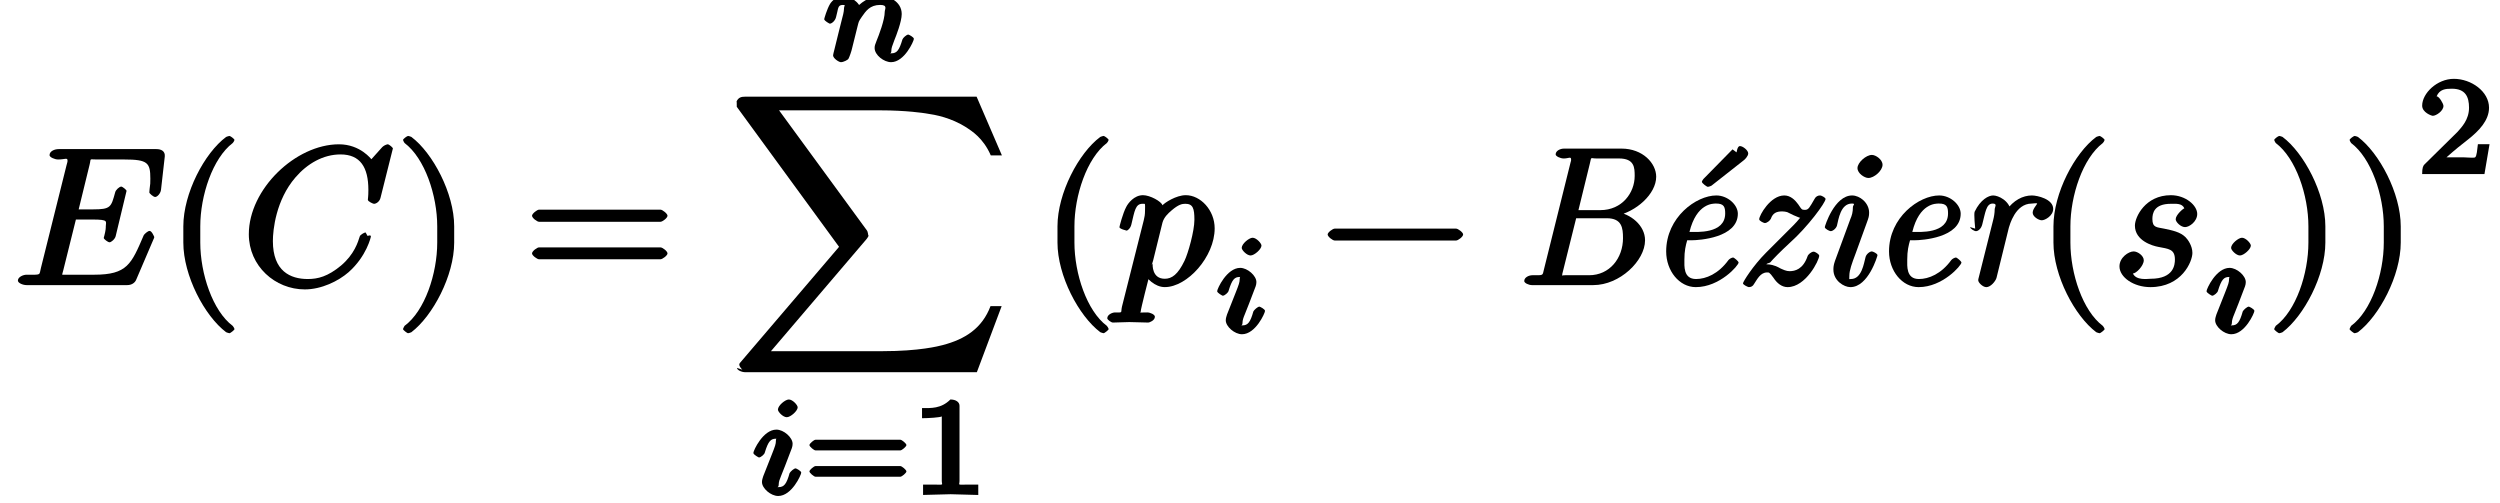
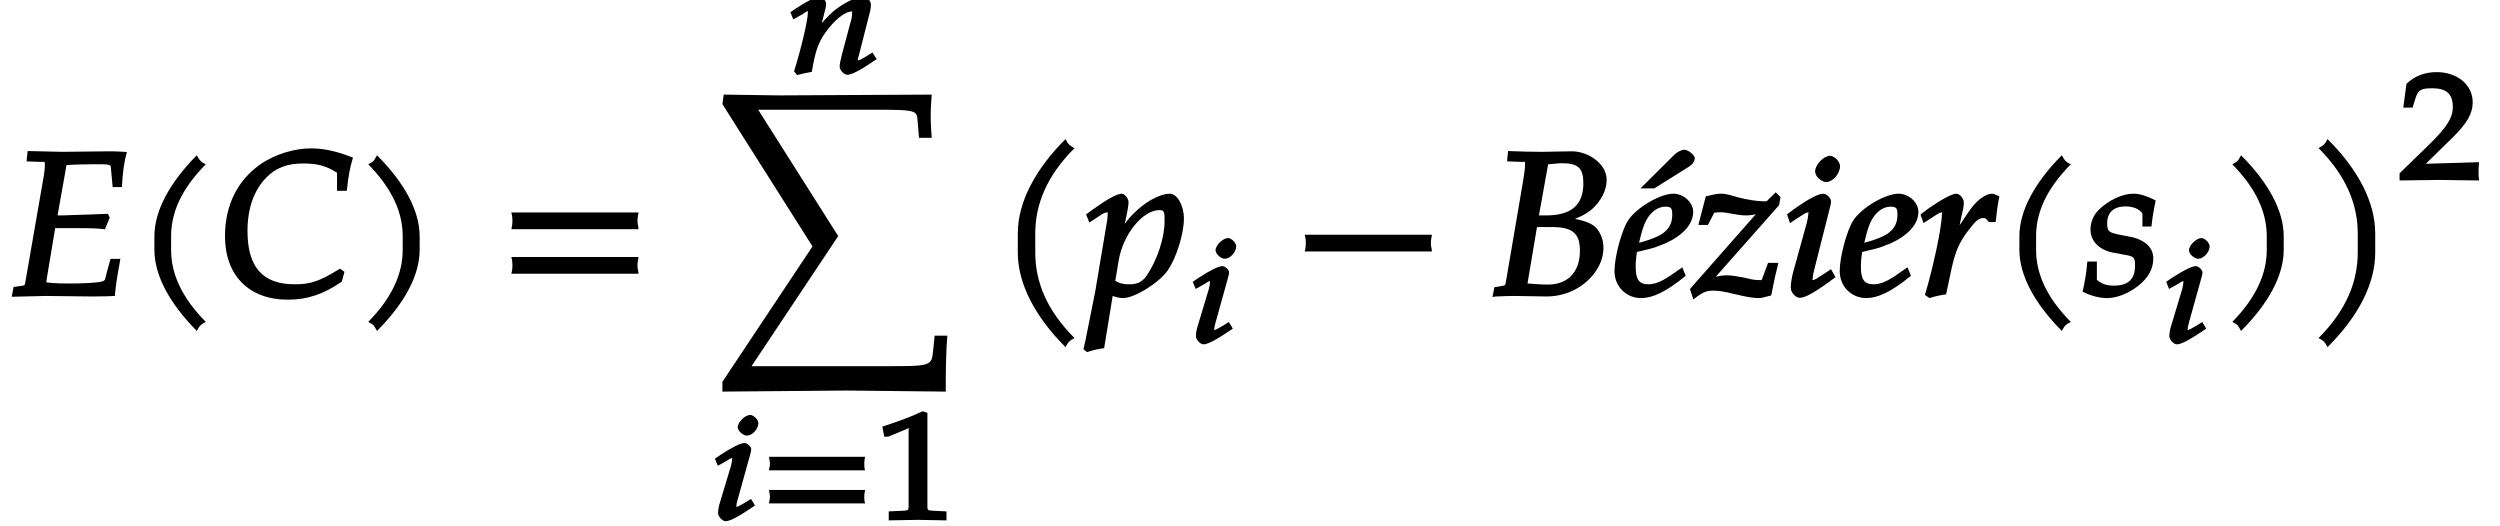
- <svg xmlns="http://www.w3.org/2000/svg" width="204" height="41px" viewBox="0 0 153 31">
-   <svg overflow="visible" x=".232" y="17.59">
-     <path d="M9.313-7.938c.03-.328-.22-.453-.516-.453H2.766c-.25 0-.563.125-.563.375 0 .125.313.266.531.266.438 0 .579-.14.579.078 0 .047 0 .063-.063.281L1.672-1.062c-.125.468.062.421-.89.421C.577-.64.25-.5.25-.28.25-.125.563 0 .781 0H7c.266 0 .469-.14.547-.328l1.11-2.594c.015-.047 0-.062 0-.062s-.141-.36-.282-.36c-.11 0-.328.203-.36.266C7.25-1.297 7-.641 4.954-.641h-2c-.125-.015.031.11.031 0 0-.03 0-.046.063-.265l.781-3.14H4.86c1.016 0 .813.124.813.421 0 .094 0 .234-.094.594-.016.062-.031.094-.031.125 0 .062.25.265.36.265.093 0 .327-.187.374-.375l.672-2.796c0-.063-.25-.266-.328-.266-.11 0-.344.203-.375.36-.25.905-.266 1.046-1.36 1.046H4l.672-2.75c.11-.422-.063-.328.453-.328h1.688c1.453 0 1.609.203 1.609 1.188 0 .28 0 .312-.047.64 0 .063-.016.156-.016.203 0 .063.25.282.36.282.125 0 .328-.204.36-.438zm0 0" />
+ <svg xmlns="http://www.w3.org/2000/svg" width="195px" height="41px" viewBox="0 0 146 31">
+   <svg overflow="visible" x="-.215" y="17.454">
+     <path d="M6.813-8.5a14.129 14.129 0 00-.829-.031L3.172-8.5l-2.047-.047-.063.61.797.03c.297 0 .282-.03.282.173 0 .187-.032.53-.11.921L.984-.78c-.03.203-.046.156-.687.25l-.11.578L2.204 0l2.688.031C5.92.031 5.67.016 6.266 0l.062-.563c.063-.5.156-1 .266-1.625h-.578l-.235.844c-.11.422-.062.438-.312.5-.235.063-1.078.11-1.797.11-.5 0-.813 0-1.438-.063 0-.031 0-.156.032-.297L2.75-4h1.297c1.5 0 1.203.047 1.64.063l.282-.688-.11-.219-2.687.094H2.89l.484-2.719c.031-.187.016-.187.047-.25.594-.031.297-.031 1.484-.047.766 0 1.125-.03 1.125.157l.11 1.187h.546c.047-.89.125-1.484.297-2.062zm0 0" />
  </svg>
-   <svg overflow="visible" x="9.689" y="17.59">
-     <path d="M4.156 2.719c0-.047-.078-.172-.11-.203-1.234-.922-2-3.22-2-5.141v-1c0-1.906.767-4.203 2-5.14a.457.457 0 00.11-.188c0-.063-.25-.25-.312-.25a1.01 1.01 0 00-.203.062C2.312-8.156 1-5.67 1-3.625v1C1-.578 2.313 1.906 3.64 2.906c.016.016.188.063.204.063.062 0 .312-.203.312-.25zm0 0" />
+   <svg overflow="visible" x="7.09" y="17.454">
+     <path d="M4.203-7.828a.735.735 0 01-.187-.14c-.063-.063-.11-.126-.22-.329-1.593 1.61-2.5 3.266-2.5 4.781v.797c0 1.516.907 3.172 2.5 4.781.11-.203.157-.265.22-.328.062-.062.125-.109.312-.203C2.875.063 2.281-1.344 2.281-2.719v-.797c0-1.39.594-2.78 2.047-4.25zm0 0" />
  </svg>
-   <svg overflow="visible" x="14.339" y="17.59">
-     <path d="M9.281-8.438c0-.03-.219-.25-.328-.25a.701.701 0 00-.328.172l-.672.75c0 .016-.672-.921-2-.921-2.672 0-5.562 2.765-5.562 5.546C.39-1.17 2.016.266 3.844.266c1.031 0 2.078-.516 2.703-1.063C7.657-1.78 7.922-2.969 7.922-3c0-.125-.203-.031-.203-.031l-.125-.219c-.078 0-.344.156-.36.25-.109.344-.328 1.094-1.156 1.797-.812.672-1.422.828-2.047.828-1.078 0-2.156-.484-2.156-2.344 0-.687.188-2.531 1.39-3.922C4-7.5 4.986-8.062 6.048-8.062c1.219 0 1.719.796 1.719 2.187 0 .469-.032.484-.032.61 0 .109.329.25.375.25.157 0 .36-.157.407-.376zm0 0" />
+   <svg overflow="visible" x="12.159" y="17.454">
+     <path d="M7.781-8.219c-.922-.344-1.593-.484-2.328-.484-.984 0-2.078.344-2.906.89C1.14-6.859.39-5.358.39-3.53c0 2.328 1.421 3.75 3.703 3.75C5.25.219 6.187-.094 7.28-.844l.157-.578-.266-.187c-1.234.765-1.75.921-2.672.921-1.89 0-2.781-1.015-2.781-3.14 0-1.328.375-2.406 1.11-3.156.546-.563 1.218-.829 2.171-.829.86 0 1.36.141 2 .547v1.063h.578c.078-.813.172-1.328.36-1.953zm0 0" />
  </svg>
-   <svg overflow="visible" x="23.76" y="17.59">
-     <path d="M3.64-2.625v-1c0-2.047-1.328-4.531-2.64-5.516a.774.774 0 00-.203-.062c-.063 0-.313.187-.313.25 0 .031.079.172.094.187 1.25.938 2.016 3.235 2.016 5.141v1c0 1.922-.766 4.219-2.016 5.14-.015.032-.094.157-.094.204 0 .047.25.25.313.25A.774.774 0 001 2.906c1.313-1 2.64-3.484 2.64-5.531zm0 0" />
+   <svg overflow="visible" x="20.264" y="17.454">
+     <path d="M3.766-2.719v-.797c0-1.515-.907-3.171-2.516-4.78-.11.202-.156.265-.203.327-.063.063-.125.11-.313.203 1.438 1.47 2.032 2.86 2.032 4.25v.797c0 1.375-.594 2.781-2.032 4.25.188.094.25.14.313.203.047.063.094.125.203.329C2.86.452 3.766-1.204 3.766-2.72zm0 0" />
  </svg>
-   <svg overflow="visible" x="31.734" y="17.59">
-     <path d="M8.828-4.281c0-.125-.312-.375-.437-.375H.906c-.125 0-.437.25-.437.375 0 .14.312.375.437.375h7.485c.125 0 .437-.235.437-.375zm0 2.328c0-.14-.312-.375-.437-.375H.906c-.125 0-.437.234-.437.375 0 .125.312.36.437.36h7.485c.125 0 .437-.235.437-.36zm0 0" />
+   <svg overflow="visible" x="28.657" y="17.454">
+     <path d="M8.266-4.078a1.419 1.419 0 01-.047-.36c0-.109.015-.234.062-.484h-7.5c.063.25.063.375.063.484 0 .125 0 .235-.063.5h7.5zm0 2.625a1.332 1.332 0 01-.047-.36c0-.109.015-.234.062-.484h-7.5c.063.25.063.375.063.485 0 .125 0 .25-.063.5h7.5zm0 0" />
  </svg>
-   <svg overflow="visible" x="50.043" y="3.758">
-     <path d="M5.719-1.36c0-.109-.313-.265-.344-.265-.11 0-.328.203-.36.297-.202.672-.343.86-.687.86-.172 0 0 .046 0-.141 0-.188.047-.297.188-.672.109-.266.453-1.14.453-1.61 0-.812-.86-1.125-1.297-1.125-.703 0-1.313.485-1.563.813l.36.11c-.063-.579-.766-.923-1.11-.923-.359 0-.703.313-.812.5-.188.313-.36.907-.36.938 0 .11.329.281.344.281.125 0 .344-.187.39-.422.141-.484.079-.734.407-.734.219 0 .078.015.078.25 0 .156-.078.469-.14.687l-.188.75L.812-.687c-.03.109-.078.312-.078.343 0 .188.36.422.485.422.156 0 .437-.14.468-.219.047-.078.188-.468.22-.64l.187-.75.14-.563c.094-.344.047-.297.282-.64.234-.329.484-.72 1.125-.72.484 0 .28.267.28.423 0 .5-.358 1.437-.5 1.781-.093.234-.124.313-.124.453 0 .438.578.875 1.015.875.829 0 1.407-1.312 1.407-1.437zm0 0" />
+   <svg overflow="visible" x="45.752" y="4.331">
+     <path d="M5.14-.984l-.156-.25-.406.25c-.281.156-.375.218-.469.218-.062 0 .016.063.016-.046 0-.032-.031-.032.031-.157l.625-2.453c.078-.25.11-.5.11-.656 0-.203-.25-.453-.438-.453-.406 0-1.187.375-1.766.86-.359.312-.64.608-1.124 1.25l.265.108.36-1.421c.046-.172.062-.266.062-.375 0-.188-.234-.422-.375-.422-.203 0-.703.234-1.39.687l-.344.235.172.421.5-.28c.343-.22.265-.188.343-.188.094 0 .016-.047.016.078 0 .453-.406 2.156-.813 3.453l.172.219c.313-.078.531-.125.875-.188.203-1.218.375-1.703.797-2.312.531-.735 1.14-1.25 1.578-1.25.094 0 0-.063 0 .078 0 .156-.015.344-.11.625l-.5 1.875c-.077.328-.124.531-.124.672 0 .219.265.484.453.484.25 0 .703-.219 1.734-.922zm0 0" />
  </svg>
-   <svg overflow="visible" x="44.366" y="17.589">
-     <path d="M16.578 1.297h-.453c-.516 1.375-1.578 2.047-2.953 2.406-.25.063-1.422.375-3.719.375H2.578l5.89-6.906c.079-.094.157-.235.157-.297l-.047.094s0-.25-.094-.36l-5.406-7.39h6.25c1.61 0 2.703.172 2.797.187.656.094 1.547.266 2.5.86.297.203 1.047.64 1.516 1.734h.687l-1.562-3.625H1c-.266 0-.422.047-.547.297.016-.047.016.187.016.328L6.78-2.36.656 4.813c-.125.141.156.407.156.407l-.328-.11c0 .141.297.266.516.266h14.281l1.531-4.078zm0 0" />
+   <svg overflow="visible" x="41.073" y="17.454">
+     <path d="M13.938 2.344h-.61l-.094.937c-.093.922-.156.86-3.625.86H2.531l5.11-7.672-4.72-7.453h5.767c3.343 0 3.578-.032 3.624.53l.094 1.126h.75a16.115 16.115 0 01-.062-1.281c0-.36.015-.61.062-1.266l-8.984.047-3.281-.047-.079.563 5.313 8.39L.812 5.063v.578l7.344-.063 5.828.063c0-1.344.016-2.407.094-3.297zm0 0" />
  </svg>
-   <svg overflow="visible" x="45.671" y="30.522">
-     <path d="M2.922-5.39c0-.141-.313-.485-.547-.485-.219 0-.672.375-.672.625 0 .14.313.469.547.469.234 0 .672-.39.672-.61zm.219 4.03c0-.109-.313-.265-.344-.265-.11 0-.328.203-.375.297-.188.672-.344.86-.672.86-.172 0 0 .046 0-.141 0-.188.063-.344.14-.532l.266-.671.406-1.063a.794.794 0 00.047-.266c0-.39-.546-.875-1-.875-.828 0-1.421 1.297-1.421 1.438 0 .11.328.281.343.281.125 0 .344-.203.36-.297.218-.719.375-.86.687-.86.14 0 0-.093 0 .126 0 .203-.047.328-.25.844L.797-1.141c-.031.11-.078.22-.078.36 0 .39.547.86 1 .86.843 0 1.422-1.313 1.422-1.438zm0 0" />
+   <svg overflow="visible" x="41.209" y="30.659">
+     <path d="M2.516-.984l-.157-.25-.406.25c-.297.171-.375.218-.469.218-.078 0 .016.063.016-.046 0-.079.016-.157.063-.344l.75-2.688c.046-.156.062-.234.062-.328 0-.14-.234-.36-.39-.36-.22 0-.688.22-1.407.688l-.344.235.172.421.5-.28c.266-.173.266-.173.344-.173.11 0 0-.062 0 .047 0 .078-.031.266-.063.39l-.64 2.126c-.094.281-.125.5-.125.687 0 .204.266.47.437.47.266 0 .72-.235 1.735-.923zm.28-4.72c0-.202-.28-.484-.483-.484-.297 0-.735.422-.735.72 0 .218.313.5.547.5.313 0 .672-.391.672-.735zm0 0" />
  </svg>
-   <svg overflow="visible" x="49.052" y="30.522">
-     <path d="M6.25-3.063c0-.093-.281-.328-.375-.328H.641c-.094 0-.375.235-.375.329 0 .093.28.328.375.328h5.234c.094 0 .375-.235.375-.329zm0 1.626c0-.094-.281-.329-.375-.329H.641c-.094 0-.375.235-.375.329 0 .093.28.328.375.328h5.234c.094 0 .375-.235.375-.329zm0 0" />
+   <svg overflow="visible" x="44.111" y="30.659">
+     <path d="M6.156-3.047c-.015-.094-.015-.187-.015-.265 0-.094 0-.188.046-.407H.516c.046.219.062.313.062.406 0 .079-.015.172-.062.391h5.671zm0 1.938c-.015-.079-.015-.172-.015-.266 0-.078 0-.172.046-.39H.516c.046.218.062.312.062.39 0 .094-.015.188-.062.406h5.671zm0 0" />
  </svg>
-   <svg overflow="visible" x="55.563" y="30.522">
-     <path d="M4.172-.156v-.469H3.64c-.829 0-.625.063-.625-.219v-4.64c0-.235-.235-.391-.563-.391-.578.578-1.203.531-1.75.531v.625c.406 0 1.11-.047 1.219-.11v3.985c0 .281.203.219-.625.219H.766v.64L2.469-.03l1.703.047zm0 0" />
+   <svg overflow="visible" x="50.834" y="30.659">
+     <path d="M4.266-.11V-.5l-.657-.031c-.515-.031-.468.015-.468-.453v-5.329l-.282-.093c-.625.297-1.312.562-2.375.906l.11.594h.234l1.25-.516.031-.016c.047 0-.078-.046-.078.172v4.282c0 .468.047.421-.469.453L.86-.5v.531L2.594 0l1.672.031zm0 0" />
  </svg>
-   <svg overflow="visible" x="63.622" y="17.589">
-     <path d="M4.156 2.719c0-.047-.078-.172-.11-.203-1.234-.922-2-3.22-2-5.141v-1c0-1.906.767-4.203 2-5.14a.457.457 0 00.11-.188c0-.063-.25-.25-.312-.25a1.01 1.01 0 00-.203.062C2.312-8.156 1-5.67 1-3.625v1C1-.578 2.313 1.906 3.64 2.906c.016.016.188.063.204.063.062 0 .312-.203.312-.25zm0 0" />
+   <svg overflow="visible" x="57.962" y="17.454">
+     <path d="M4.563-8.781l-.188-.14c-.063-.063-.11-.126-.219-.329-1.781 1.781-2.812 3.719-2.812 5.563v1.124c0 1.86 1.031 3.797 2.812 5.579.11-.204.157-.266.219-.329.063-.062.125-.109.313-.203C3.046.844 2.374-.844 2.374-2.562v-1.126c0-1.703.672-3.39 2.313-5.03zm0 0" />
  </svg>
-   <svg overflow="visible" x="68.273" y="17.589">
-     <path d="M6.047-3.5c0-1.125-.875-2.047-1.781-2.047-.594 0-1.313.469-1.438.625-.062-.234-.765-.625-1.203-.625-.547 0-.922.5-1.031.719-.219.406-.422 1.219-.422 1.25 0 .125.469.219.469.219l-.125.03c.125 0 .328-.14.39-.405.203-.844.25-1.282.688-1.282.203 0 .156-.046.156.407 0 .28-.031.406-.078.609L.328 1.328c-.094.406.094.36-.437.36-.141 0-.47.125-.47.359 0 .094.25.265.345.265.328 0 .671-.03 1.015-.03.39 0 .797.03 1.172.03.063 0 .406-.124.406-.359 0-.14-.296-.266-.468-.266-.594 0-.407.047-.407-.062 0-.14.5-2.094.579-2.39h-.391c.156.343.687.89 1.297.89 1.39 0 3.078-1.875 3.078-3.625zm-1.25-.531c0 .703-.39 2.078-.61 2.531-.406.844-.78 1.11-1.218 1.11-.797 0-.75-.86-.75-.938l-.063.094s.063-.141.094-.282l.578-2.343c.094-.329.344-.563.563-.75.421-.36.64-.407.843-.407.47 0 .563.282.563.985zm0 0" />
+   <svg overflow="visible" x="63.414" y="17.454">
+     <path d="M5.688-4.563c0-.796-.407-1.468-.829-1.468-.515 0-1.234.36-1.875.922-.468.421-.718.718-1.156 1.421l.234.11.297-1.438c.032-.203.063-.375.063-.515 0-.235-.235-.5-.406-.5-.25 0-.813.297-1.688.922l-.406.296.187.485.547-.36c.328-.218.375-.234.485-.234.109 0 .046-.031.046.14 0 .095-.015.329-.046.454L.453-.234l-.578 2.89-.11.485.204.171a5.507 5.507 0 011.015-.234l.5-3.062V0c.313.11.485.125.625.125.657 0 2.141-.906 2.641-1.656.5-.735.938-2.14.938-3.032zm-1.141.172c0 .97-.438 2.297-1.063 3.204-.25.343-.515.5-1.015.5-.36 0-.563-.047-.828-.204l.203-1.218C2.109-3.641 3.25-5.063 4.25-5.063c.297 0 .297.125.297.672zm0 0" />
  </svg>
-   <svg overflow="visible" x="74.286" y="20.543">
-     <path d="M2.922-5.39c0-.141-.313-.485-.547-.485-.219 0-.672.375-.672.625 0 .14.313.469.547.469.234 0 .672-.39.672-.61zm.219 4.03c0-.109-.313-.265-.344-.265-.11 0-.328.203-.375.297-.188.672-.344.86-.672.86-.172 0 0 .046 0-.141 0-.188.063-.344.14-.532l.266-.671.406-1.063a.794.794 0 00.047-.266c0-.39-.546-.875-1-.875-.828 0-1.421 1.297-1.421 1.438 0 .11.328.281.343.281.125 0 .344-.203.36-.297.218-.719.375-.86.687-.86.14 0 0-.093 0 .126 0 .203-.047.328-.25.844L.797-1.141c-.031.11-.078.22-.078.36 0 .39.547.86 1 .86.843 0 1.422-1.313 1.422-1.438zm0 0" />
+   <svg overflow="visible" x="69.391" y="20.228">
+     <path d="M2.516-.984l-.157-.25-.406.25c-.297.171-.375.218-.469.218-.078 0 .016.063.016-.046 0-.079.016-.157.063-.344l.75-2.688c.046-.156.062-.234.062-.328 0-.14-.234-.36-.39-.36-.22 0-.688.22-1.407.688l-.344.235.172.421.5-.28c.266-.173.266-.173.344-.173.11 0 0-.062 0 .047 0 .078-.031.266-.063.39l-.64 2.126c-.094.281-.125.5-.125.687 0 .204.266.47.437.47.266 0 .72-.235 1.735-.923zm.28-4.72c0-.202-.28-.484-.483-.484-.297 0-.735.422-.735.72 0 .218.313.5.547.5.313 0 .672-.391.672-.735zm0 0" />
  </svg>
-   <svg overflow="visible" x="80.822" y="17.59">
-     <path d="M8.828-3.125c0-.125-.312-.36-.437-.36H.906c-.125 0-.437.235-.437.36 0 .14.312.375.437.375h7.485c.125 0 .437-.234.437-.375zm0 0" />
+   <svg overflow="visible" x="75.448" y="17.454">
+     <path d="M8.266-2.766a1.332 1.332 0 01-.047-.359c0-.11.015-.234.062-.484h-7.5c.063.25.063.375.063.484 0 .125 0 .25-.063.5h7.5zm0 0" />
  </svg>
-   <svg overflow="visible" x="92.78" y="17.59">
-     <path d="M8.094-2.766c0-.921-.89-1.64-1.813-1.765v.265c1.266-.25 2.5-1.359 2.5-2.421 0-.829-.828-1.735-2.14-1.735H3.094c-.219 0-.516.125-.516.36 0 .109.281.25.5.25.297 0 .453-.141.453.062 0 .063 0 .094-.031.172L1.86-.984c-.11.406.015.375-.72.375-.202 0-.5.125-.5.359 0 .125.282.25.47.25h3.796c1.625 0 3.188-1.5 3.188-2.766zm-.64-3.968c0 1.03-.766 2.109-2.126 2.109H3.984L4.688-7.5c.109-.453.015-.313.406-.313h1.39c.954 0 .97.563.97 1.079zm-.72 3.828c0 1.25-.828 2.297-2.093 2.297H3.17c-.343 0-.187.125-.187-.016 0-.047 0-.063.047-.234l.813-3.266h1.89c.938 0 1 .61 1 1.219zm0 0" />
+   <svg overflow="visible" x="87.191" y="17.454">
+     <path d="M.313.031C.671.016 1.046 0 1.405 0c.64 0 1.266.031 1.922.031.563 0 1.25-.156 1.813-.5.937-.562 1.515-1.469 1.515-2.375 0-.515-.218-1-.531-1.265-.313-.25-.797-.391-1.625-.516v.266c.688-.25 1.094-.438 1.469-.75.547-.485.875-1.125.875-1.735 0-.984-1.125-1.687-2.047-1.687-.594 0-1.203.031-1.797.031-.61 0-1.203-.016-1.969-.047l-.062.61.828.03c.281 0 .234-.03.234.188 0 .172-.047.547-.11.907L.892-.782c-.047.204-.016.157-.672.266l-.11.579zm1.843-.656l.578-3.438h.875c1.235 0 1.657.375 1.657 1.407 0 1.234-.704 1.984-1.891 1.984-.25 0-.594-.015-.984-.047-.079-.015-.22-.015-.22-.015zm.672-4l.563-3.14c.187 0 .5-.063.812-.063.969 0 1.266.297 1.266 1.187 0 1.266-.703 1.891-2.188 1.891H2.86zm0 0" />
  </svg>
-   <svg overflow="visible" x="101.005" y="17.59">
-     <path d="M5.64-1.39c0-.079-.28-.313-.343-.313a.51.51 0 00-.281.156c-.625.86-1.391 1.172-2 1.172-.797 0-.72-.813-.72-1.203 0-.531.079-.86.173-1.188h.281c.422 0 2.844-.14 2.844-1.64 0-.547-.625-1.125-1.328-1.125-1.235 0-3.094 1.343-3.094 3.453C1.172-.875 1.984.125 3 .125c1.484 0 2.64-1.344 2.64-1.516zm-.827-3.032c0 1.281-1.782 1.14-2.172 1.14h-.032c.438-1.765 1.438-1.75 1.641-1.75.484 0 .563.204.563.61zm1.421-3.703c0-.188-.328-.453-.515-.453-.157 0-.203.39-.203.39l-.25-.187-1.72 1.75c-.108.094-.171.219-.171.25 0 .094.313.313.36.313.062 0 .25-.063.28-.11l1.907-1.5c.094-.062.312-.281.312-.453zm0 0" />
+   <svg overflow="visible" x="94.496" y="17.454">
+     <path d="M0-1.469C0-.547.703.125 1.563.125c.687 0 1.468-.36 2.64-1.313L4-1.688l-.5.344c-.625.453-1.078.657-1.5.657-.578 0-.75-.313-.75-1.047 0-.313.031-.61.078-.86l.828-.203c.203-.047.516-.172.828-.297C4-3.547 4.641-4.219 4.641-4.954c0-.562-.563-1.077-1.172-1.077-.781 0-2.219.843-2.688 1.61C.421-3.845 0-2.313 0-1.47zm1.406-1.5l.11-.437c.187-.797.39-1.219.703-1.516.234-.219.5-.344.797-.344.343 0 .39.11.39.5 0 .516-.234.954-.86 1.25a6.042 6.042 0 01-1.093.375zm.485-3.375h.453l2-1.25c.265-.156.39-.36.39-.531 0-.188-.39-.5-.625-.5-.109 0-.375.11-.53.25L1.53-6.344zm0 0" />
  </svg>
-   <svg overflow="visible" x="106.385" y="17.59">
-     <path d="M5.234-1.813c0-.093-.25-.25-.343-.25-.141 0-.344.172-.375.282-.282.812-.782.922-1.11.922-.203 0-.375-.079-.703-.235l.125.047c-.39-.203-.656-.234-.797-.234-.031 0-.172 0 .172-.11.156-.187.672-.718 1.203-1.203 1.14-1.015 2.219-2.5 2.219-2.719 0-.093-.266-.218-.328-.218a.364.364 0 00-.344.203c-.328.562-.375.687-.61.687-.202 0-.202-.046-.405-.343-.204-.282-.485-.547-.86-.547-.86 0-1.547 1.234-1.547 1.468 0 .11.297.235.344.235.14 0 .328-.156.375-.266.125-.36.36-.453.703-.453.235 0 .438.094.313.047.625.328.875.36.78.36a5.6 5.6 0 01-.405.452L1.953-2C1.141-1.187.531-.203.531-.11c0 .094.313.235.36.235.125 0 .25-.047.328-.203.187-.281.39-.703.797-.703.109 0 .14-.031.406.344.203.312.5.562.86.562 1.124 0 1.952-1.656 1.952-1.938zm0 0" />
+   <svg overflow="visible" x="99.146" y="17.454">
+     <path d="M-.188-.375L0 .203c.563-.437.766-.516 1.188-.516.296 0 .625.047 1.25.204.718.171 1.093.234 1.406.234.156 0 .25-.016.75-.156.156-.828.25-1.235.422-1.922h-.61l-.312.844c-.078.218-.032.171-.282.171-.265 0-.53-.078-.796-.14-.391-.078-.797-.14-1.032-.14-.375 0-.703.077-1.14.25l.125.234L5.062-5.36l.079-.47-.282-.28-.406.39c-.11.125-.11.14-.266.14-.406 0-1.03-.093-1.609-.25-.312-.093-.625-.202-.953-.202-.203 0-.438.047-.89.156L.296-4.187h.562l.375-.72c.094-.015.204-.03.36-.03s.297.015.531.062c.406.078.719.125.969.125.437 0 .844-.11 1.234-.313l-.25-.203-4.281 4.86zm0 0" />
  </svg>
-   <svg overflow="visible" x="111.167" y="17.59">
-     <path d="M4.047-1.844c0-.11-.297-.234-.344-.234-.14 0-.344.172-.39.344-.11.406-.235 1.359-.907 1.359-.14 0-.094.063-.094-.219 0-.312.157-.75.376-1.328l.703-1.937c.109-.297.14-.391.14-.61 0-.61-.578-1.062-1.047-1.062-1.093 0-1.687 1.89-1.687 1.953 0 .11.297.25.36.25.14 0 .343-.172.39-.344.094-.375.219-1.36.922-1.36.25 0 .062.095.062.22 0 .312-.062.515-.156.734l-.953 2.594c-.094.265-.094.421-.094.53 0 .688.656 1.079 1.047 1.079 1.11 0 1.672-1.922 1.672-1.969zm.312-5.578c0-.328-.421-.61-.656-.61-.36 0-.89.47-.89.813 0 .328.437.61.671.61.36 0 .875-.454.875-.813zm0 0" />
+   <svg overflow="visible" x="104.454" y="17.454">
+     <path d="M.234-4.766l.157.47.593-.391c.36-.22.36-.235.47-.235.109 0 .015-.031.015.11 0 .109-.047.359-.094.53L.578-1.405c-.094.375-.14.672-.14.922 0 .28.296.593.53.593.313 0 .876-.296 2.11-1.218l-.265-.47-.5.329c-.36.234-.47.313-.594.313-.078 0 .015.03.015-.11 0-.11.016-.203.079-.469l.921-3.64c.047-.203.079-.313.079-.422 0-.203-.266-.453-.47-.453-.265 0-.827.281-1.734.922l-.39.296zm1.641-2.578c0 .297.36.625.656.625.375 0 .813-.484.813-.937 0-.282-.344-.61-.594-.61-.36 0-.875.516-.875.922zm0 0" />
  </svg>
-   <svg overflow="visible" x="114.754" y="17.59">
-     <path d="M5.64-1.39c0-.079-.28-.313-.343-.313a.51.51 0 00-.281.156c-.625.86-1.391 1.172-2 1.172-.797 0-.72-.813-.72-1.203 0-.531.079-.86.173-1.188h.281c.422 0 2.844-.14 2.844-1.64 0-.547-.625-1.125-1.328-1.125-1.235 0-3.094 1.343-3.094 3.453C1.172-.875 1.984.125 3 .125c1.484 0 2.64-1.344 2.64-1.516zm-.827-3.032c0 1.281-1.782 1.14-2.172 1.14h-.032c.438-1.765 1.438-1.75 1.641-1.75.484 0 .563.204.563.61zm0 0" />
+   <svg overflow="visible" x="107.778" y="17.454">
+     <path d="M0-1.469C0-.547.703.125 1.563.125c.687 0 1.468-.36 2.64-1.313L4-1.688l-.5.344c-.625.453-1.078.657-1.5.657-.578 0-.75-.313-.75-1.047 0-.313.031-.61.078-.86l.828-.203c.203-.047.516-.172.828-.297C4-3.547 4.641-4.219 4.641-4.954c0-.562-.563-1.077-1.172-1.077-.781 0-2.219.843-2.688 1.61C.421-3.845 0-2.313 0-1.47zm1.406-1.5l.11-.437c.187-.797.39-1.219.703-1.516.234-.219.5-.344.797-.344.343 0 .39.11.39.5 0 .516-.234.954-.86 1.25a6.042 6.042 0 01-1.093.375zm0 0" />
  </svg>
-   <svg overflow="visible" x="120.133" y="17.59">
-     <path d="M5.922-4.703c0-.61-.984-.828-1.313-.828-.562 0-1.14.297-1.578.922l.297.093c-.094-.703-.797-1.015-1.11-1.015-.28 0-.78.25-1.14 1-.062.11.031 1.047.031 1.047l-.312-.094c0 .094.25.25.36.25.14 0 .327-.156.39-.422.187-.703.234-1.281.64-1.281.313 0 .126.218.126.36 0 .218-.047.484-.094.655L1.344-.53c-.047.172-.047.187-.047.234 0 .14.281.422.5.422.266 0 .562-.36.625-.563l.765-3.109c.047-.14.391-1.484 1.407-1.484.062 0 .265-.032.297-.016.171-.031-.235.281-.235.578 0 .25.375.469.563.469.203 0 .703-.281.703-.703zm0 0" />
+   <svg overflow="visible" x="112.428" y="17.454">
+     <path d="M.125-4.766l.172.47.594-.391c.343-.22.359-.235.453-.235.125 0 .031-.031.031.125 0 .703-.516 3.156-1 4.734l.266.188a5.85 5.85 0 01.984-.219l.328-1.547c.219-.984.453-1.53.969-2.203.406-.531.61-.75.875-.75.187 0 .172.032.344.235h.406c.062-.594.11-.97.219-1.516-.313-.14-.36-.156-.422-.156-.36 0-.86.328-1.297.937-.406.594-.875 1.25-1.172 1.907h.344l.312-1.516c.063-.25.14-.531.14-.813 0-.234-.25-.515-.437-.515-.25 0-.828.297-1.718.922l-.391.296zm0 0" />
  </svg>
  <g>
-     <svg overflow="visible" x="125.071" y="17.59">
-       <path d="M4.156 2.719c0-.047-.078-.172-.11-.203-1.234-.922-2-3.22-2-5.141v-1c0-1.906.767-4.203 2-5.14a.457.457 0 00.11-.188c0-.063-.25-.25-.312-.25a1.01 1.01 0 00-.203.062C2.312-8.156 1-5.67 1-3.625v1C1-.578 2.313 1.906 3.64 2.906c.016.016.188.063.204.063.062 0 .312-.203.312-.25zm0 0" />
+     <svg overflow="visible" x="117.079" y="17.454">
+       <path d="M4.203-7.828a.735.735 0 01-.187-.14c-.063-.063-.11-.126-.22-.329-1.593 1.61-2.5 3.266-2.5 4.781v.797c0 1.516.907 3.172 2.5 4.781.11-.203.157-.265.22-.328.062-.062.125-.109.312-.203C2.875.063 2.281-1.344 2.281-2.719v-.797c0-1.39.594-2.78 2.047-4.25zm0 0" />
    </svg>
-     <svg overflow="visible" x="129.722" y="17.59">
-       <path d="M5.219-4.39c0-.532-.719-1.157-1.625-1.157-1.578 0-2.219 1.344-2.219 1.875 0 .938 1.094 1.25 1.438 1.313.624.125 1.03.125 1.03.78 0 .313-.062 1.188-1.5 1.188-.171 0-.89.125-1.093-.328.188.016.672-.469.672-.812 0-.282-.375-.547-.625-.547-.313 0-.875.375-.875.922 0 .672.875 1.281 1.906 1.281 1.938 0 2.594-1.578 2.594-2.11 0-.437-.281-.827-.422-.968-.328-.328-.813-.422-1.328-.531-.438-.094-.719-.047-.719-.594 0-.344.094-.938 1.14-.938.298 0 .704-.046.829.282-.078.015-.531.406-.531.671 0 .172.312.485.578.485.265 0 .75-.344.75-.813zm0 0" />
+     <svg overflow="visible" x="122.148" y="17.454">
+       <path d="M4.125-5.703c-.469-.219-.797-.328-1.203-.328-.61 0-1.453.39-2.031.968a1.63 1.63 0 00-.47 1.157c0 .672.516 1.187 1.298 1.344l.75.14c.531.094.578.156.578.64 0 .798-.406 1.173-1.25 1.173-.438 0-.703-.094-1-.344v-1.078H.234C.172-1.297.094-.875-.046-.25.453 0 .968.125 1.39.125c.578 0 1.234-.25 1.843-.719.61-.484.891-1.015.891-1.625 0-.64-.5-1.11-1.406-1.281l-.5-.094c-.719-.14-.813-.203-.813-.703 0-.625.39-.984 1.078-.984.485 0 .844.172 1 .422v.765h.532c.062-.547.109-.86.25-1.531zm0 0" />
    </svg>
  </g>
  <g>
-     <svg overflow="visible" x="135.328" y="20.543">
-       <path d="M2.922-5.39c0-.141-.313-.485-.547-.485-.219 0-.672.375-.672.625 0 .14.313.469.547.469.234 0 .672-.39.672-.61zm.219 4.03c0-.109-.313-.265-.344-.265-.11 0-.328.203-.375.297-.188.672-.344.86-.672.86-.172 0 0 .046 0-.141 0-.188.063-.344.14-.532l.266-.671.406-1.063a.794.794 0 00.047-.266c0-.39-.546-.875-1-.875-.828 0-1.421 1.297-1.421 1.438 0 .11.328.281.343.281.125 0 .344-.203.36-.297.218-.719.375-.86.687-.86.14 0 0-.093 0 .126 0 .203-.047.328-.25.844L.797-1.141c-.031.11-.078.22-.078.36 0 .39.547.86 1 .86.843 0 1.422-1.313 1.422-1.438zm0 0" />
+     <svg overflow="visible" x="126.798" y="20.228">
+       <path d="M2.516-.984l-.157-.25-.406.25c-.297.171-.375.218-.469.218-.078 0 .016.063.016-.046 0-.079.016-.157.063-.344l.75-2.688c.046-.156.062-.234.062-.328 0-.14-.234-.36-.39-.36-.22 0-.688.22-1.407.688l-.344.235.172.421.5-.28c.266-.173.266-.173.344-.173.11 0 0-.062 0 .047 0 .078-.031.266-.063.39l-.64 2.126c-.094.281-.125.5-.125.687 0 .204.266.47.437.47.266 0 .72-.235 1.735-.923zm.28-4.72c0-.202-.28-.484-.483-.484-.297 0-.735.422-.735.72 0 .218.313.5.547.5.313 0 .672-.391.672-.735zm0 0" />
    </svg>
  </g>
  <g>
-     <svg overflow="visible" x="139.207" y="17.59">
-       <path d="M3.64-2.625v-1c0-2.047-1.328-4.531-2.64-5.516a.774.774 0 00-.203-.062c-.063 0-.313.187-.313.25 0 .031.079.172.094.187 1.25.938 2.016 3.235 2.016 5.141v1c0 1.922-.766 4.219-2.016 5.14-.015.032-.094.157-.094.204 0 .047.25.25.313.25A.774.774 0 001 2.906c1.313-1 2.64-3.484 2.64-5.531zm0 0" />
+     <svg overflow="visible" x="130.198" y="17.454">
+       <path d="M3.766-2.719v-.797c0-1.515-.907-3.171-2.516-4.78-.11.202-.156.265-.203.327-.063.063-.125.11-.313.203 1.438 1.47 2.032 2.86 2.032 4.25v.797c0 1.375-.594 2.781-2.032 4.25.188.094.25.14.313.203.047.063.094.125.203.329C2.86.452 3.766-1.204 3.766-2.72zm0 0" />
    </svg>
-     <svg overflow="visible" x="143.858" y="17.59">
-       <path d="M3.64-2.625v-1c0-2.047-1.328-4.531-2.64-5.516a.774.774 0 00-.203-.062c-.063 0-.313.187-.313.25 0 .031.079.172.094.187 1.25.938 2.016 3.235 2.016 5.141v1c0 1.922-.766 4.219-2.016 5.14-.015.032-.094.157-.094.204 0 .047.25.25.313.25A.774.774 0 001 2.906c1.313-1 2.64-3.484 2.64-5.531zm0 0" />
+     <svg overflow="visible" x="135.267" y="17.454">
+       <path d="M4.094-2.563v-1.124c0-1.844-1.016-3.782-2.813-5.563-.11.203-.156.266-.218.328-.063.047-.125.094-.313.203 1.64 1.64 2.313 3.328 2.313 5.031v1.126C3.063-.845 2.39.844.75 2.484c.188.094.25.141.313.204.062.062.109.124.218.328 1.797-1.782 2.813-3.72 2.813-5.579zm0 0" />
    </svg>
  </g>
  <g>
-     <svg overflow="visible" x="148.508" y="10.739">
-       <path d="M4.234-1.844H3.75c-.047.344-.063.735-.172.813-.062.047-.562 0-.687 0H1.812c.563-.5.86-.735 1.36-1.125.625-.5 1.265-1.14 1.265-1.938 0-1-1.093-1.781-2.171-1.781-1.032 0-1.954.89-1.954 1.656 0 .422.579.625.657.625.203 0 .656-.297.656-.61 0-.14-.266-.593-.422-.593.188-.437.547-.469.938-.469.843 0 1.062.5 1.062 1.172 0 .735-.453 1.203-.719 1.5l-2.03 2C.374-.516.311-.39.311 0h3.844l.313-1.844zm0 0" />
+     <svg overflow="visible" x="140.719" y="10.612">
+       <path d="M4.75-.11c-.016-.187-.016-.265-.016-.39s0-.203.032-.547l-3.141.094 1.5-1.469c.938-.906 1.266-1.5 1.266-2.156 0-1.016-.891-1.781-2.125-1.781-.688 0-1.282.218-1.782.687L.297-4.266h.547l.172-.546c.156-.516.359-.594 1-.594.828 0 1.203.343 1.203 1.093 0 .657-.36 1.22-1.453 2.282L.078-.391v.422L2.391 0l2.375.031zm0 0" />
    </svg>
  </g>
</svg>
